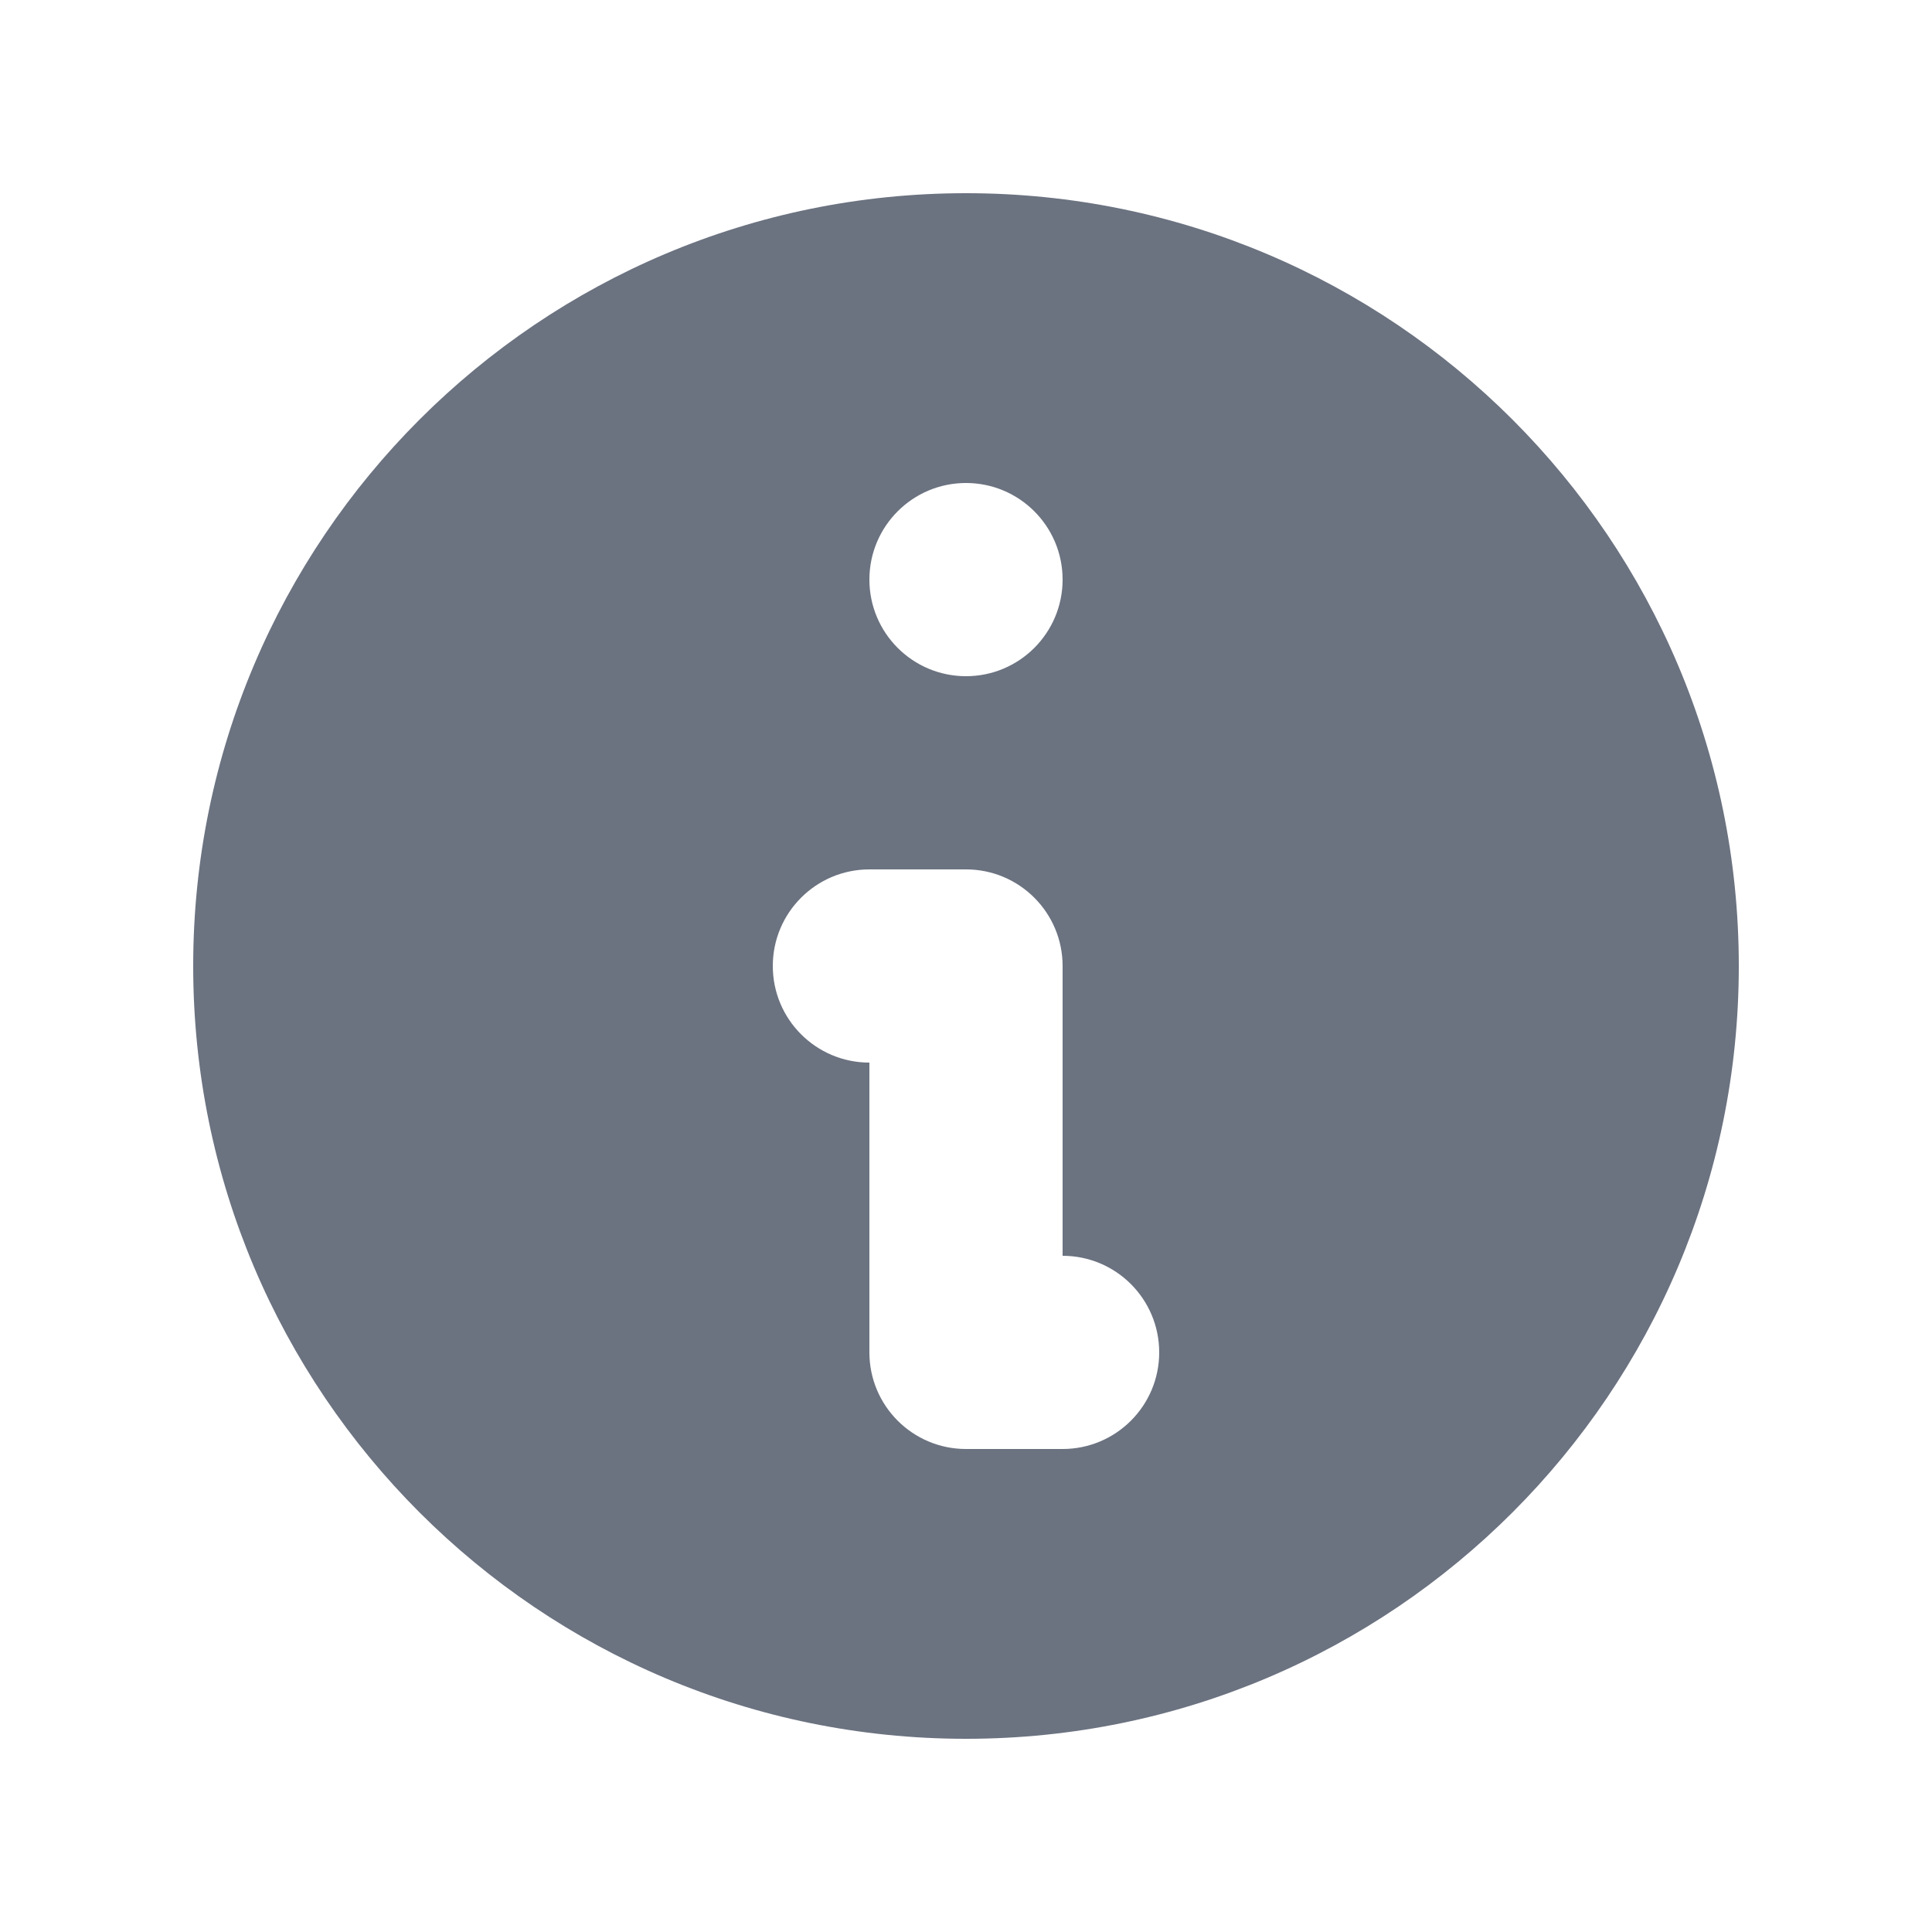
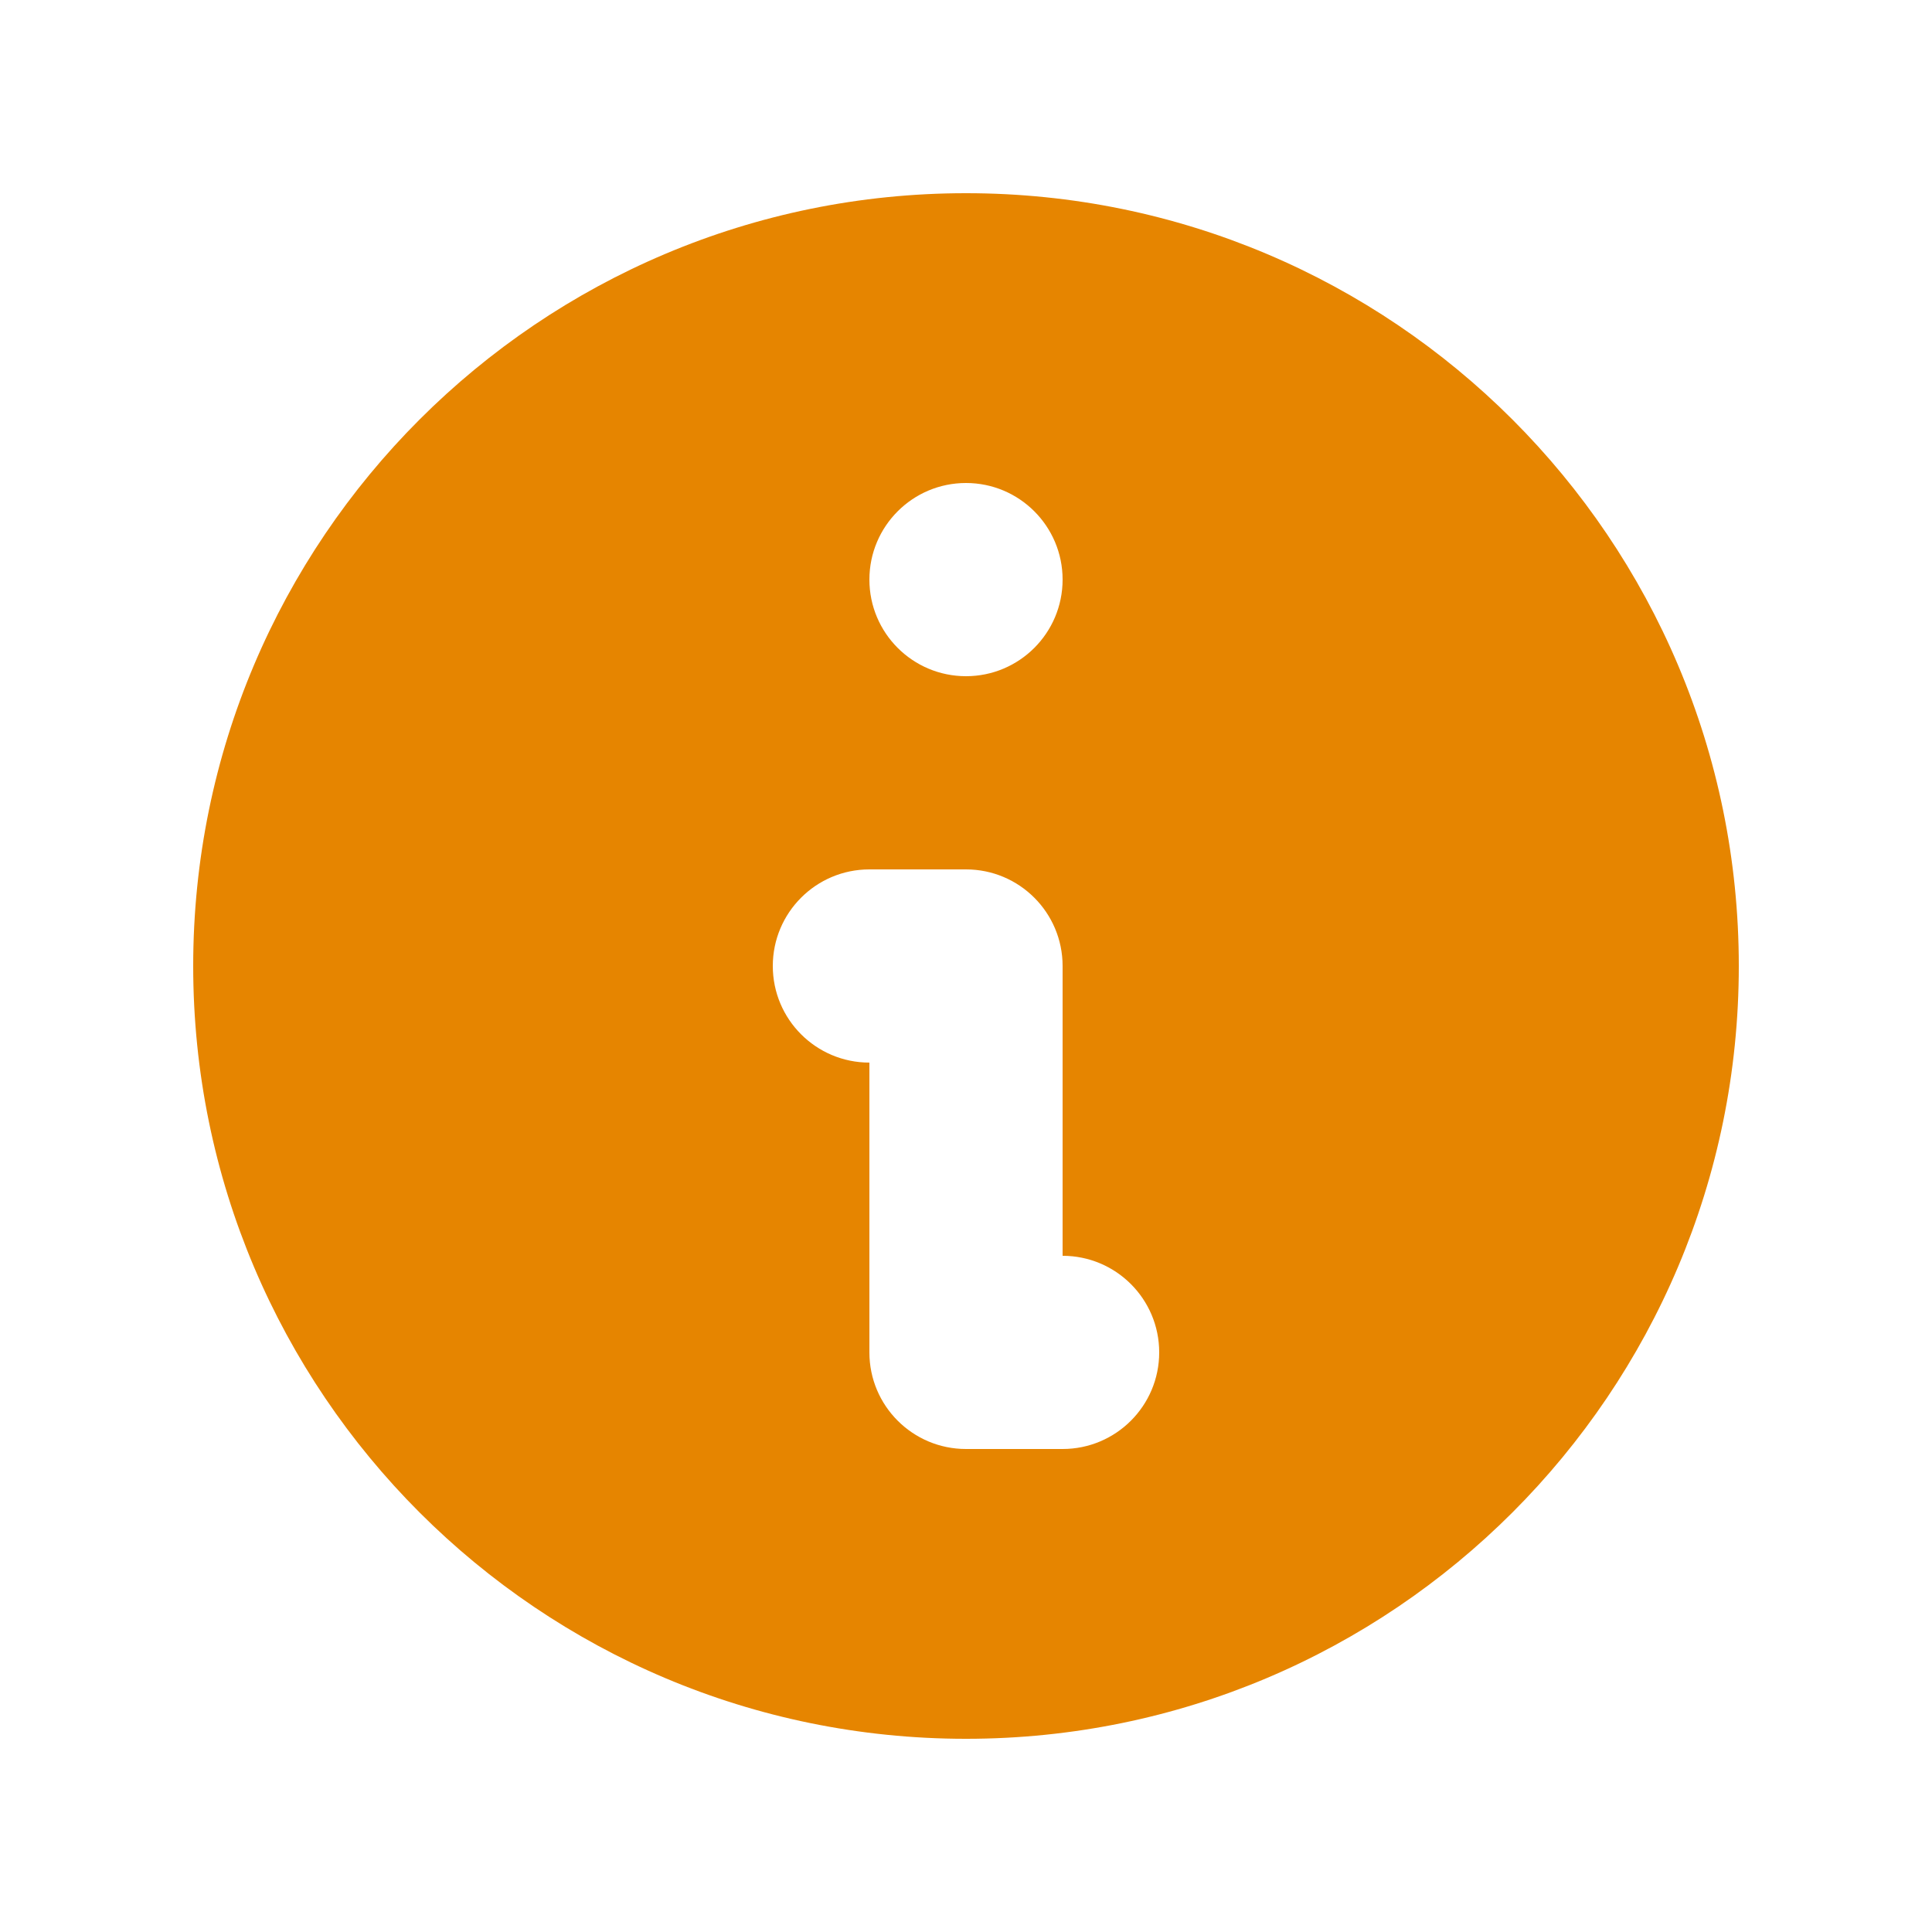
- <svg xmlns="http://www.w3.org/2000/svg" width="20" height="20" fill="#6b7280" viewBox="0 0 20 20">
+ <svg xmlns="http://www.w3.org/2000/svg" width="20" height="20" fill="#e68500" viewBox="0 0 20 20">
  <path fill-rule="evenodd" d="M18 10a8 8 0 11-16 0 8 8 0 0116 0zm-7-4a1 1 0 11-2 0 1 1 0 012 0zM9 9a1 1 0 000 2v3a1 1 0 001 1h1a1 1 0 100-2v-3a1 1 0 00-1-1H9z" clip-rule="evenodd" />
</svg>
